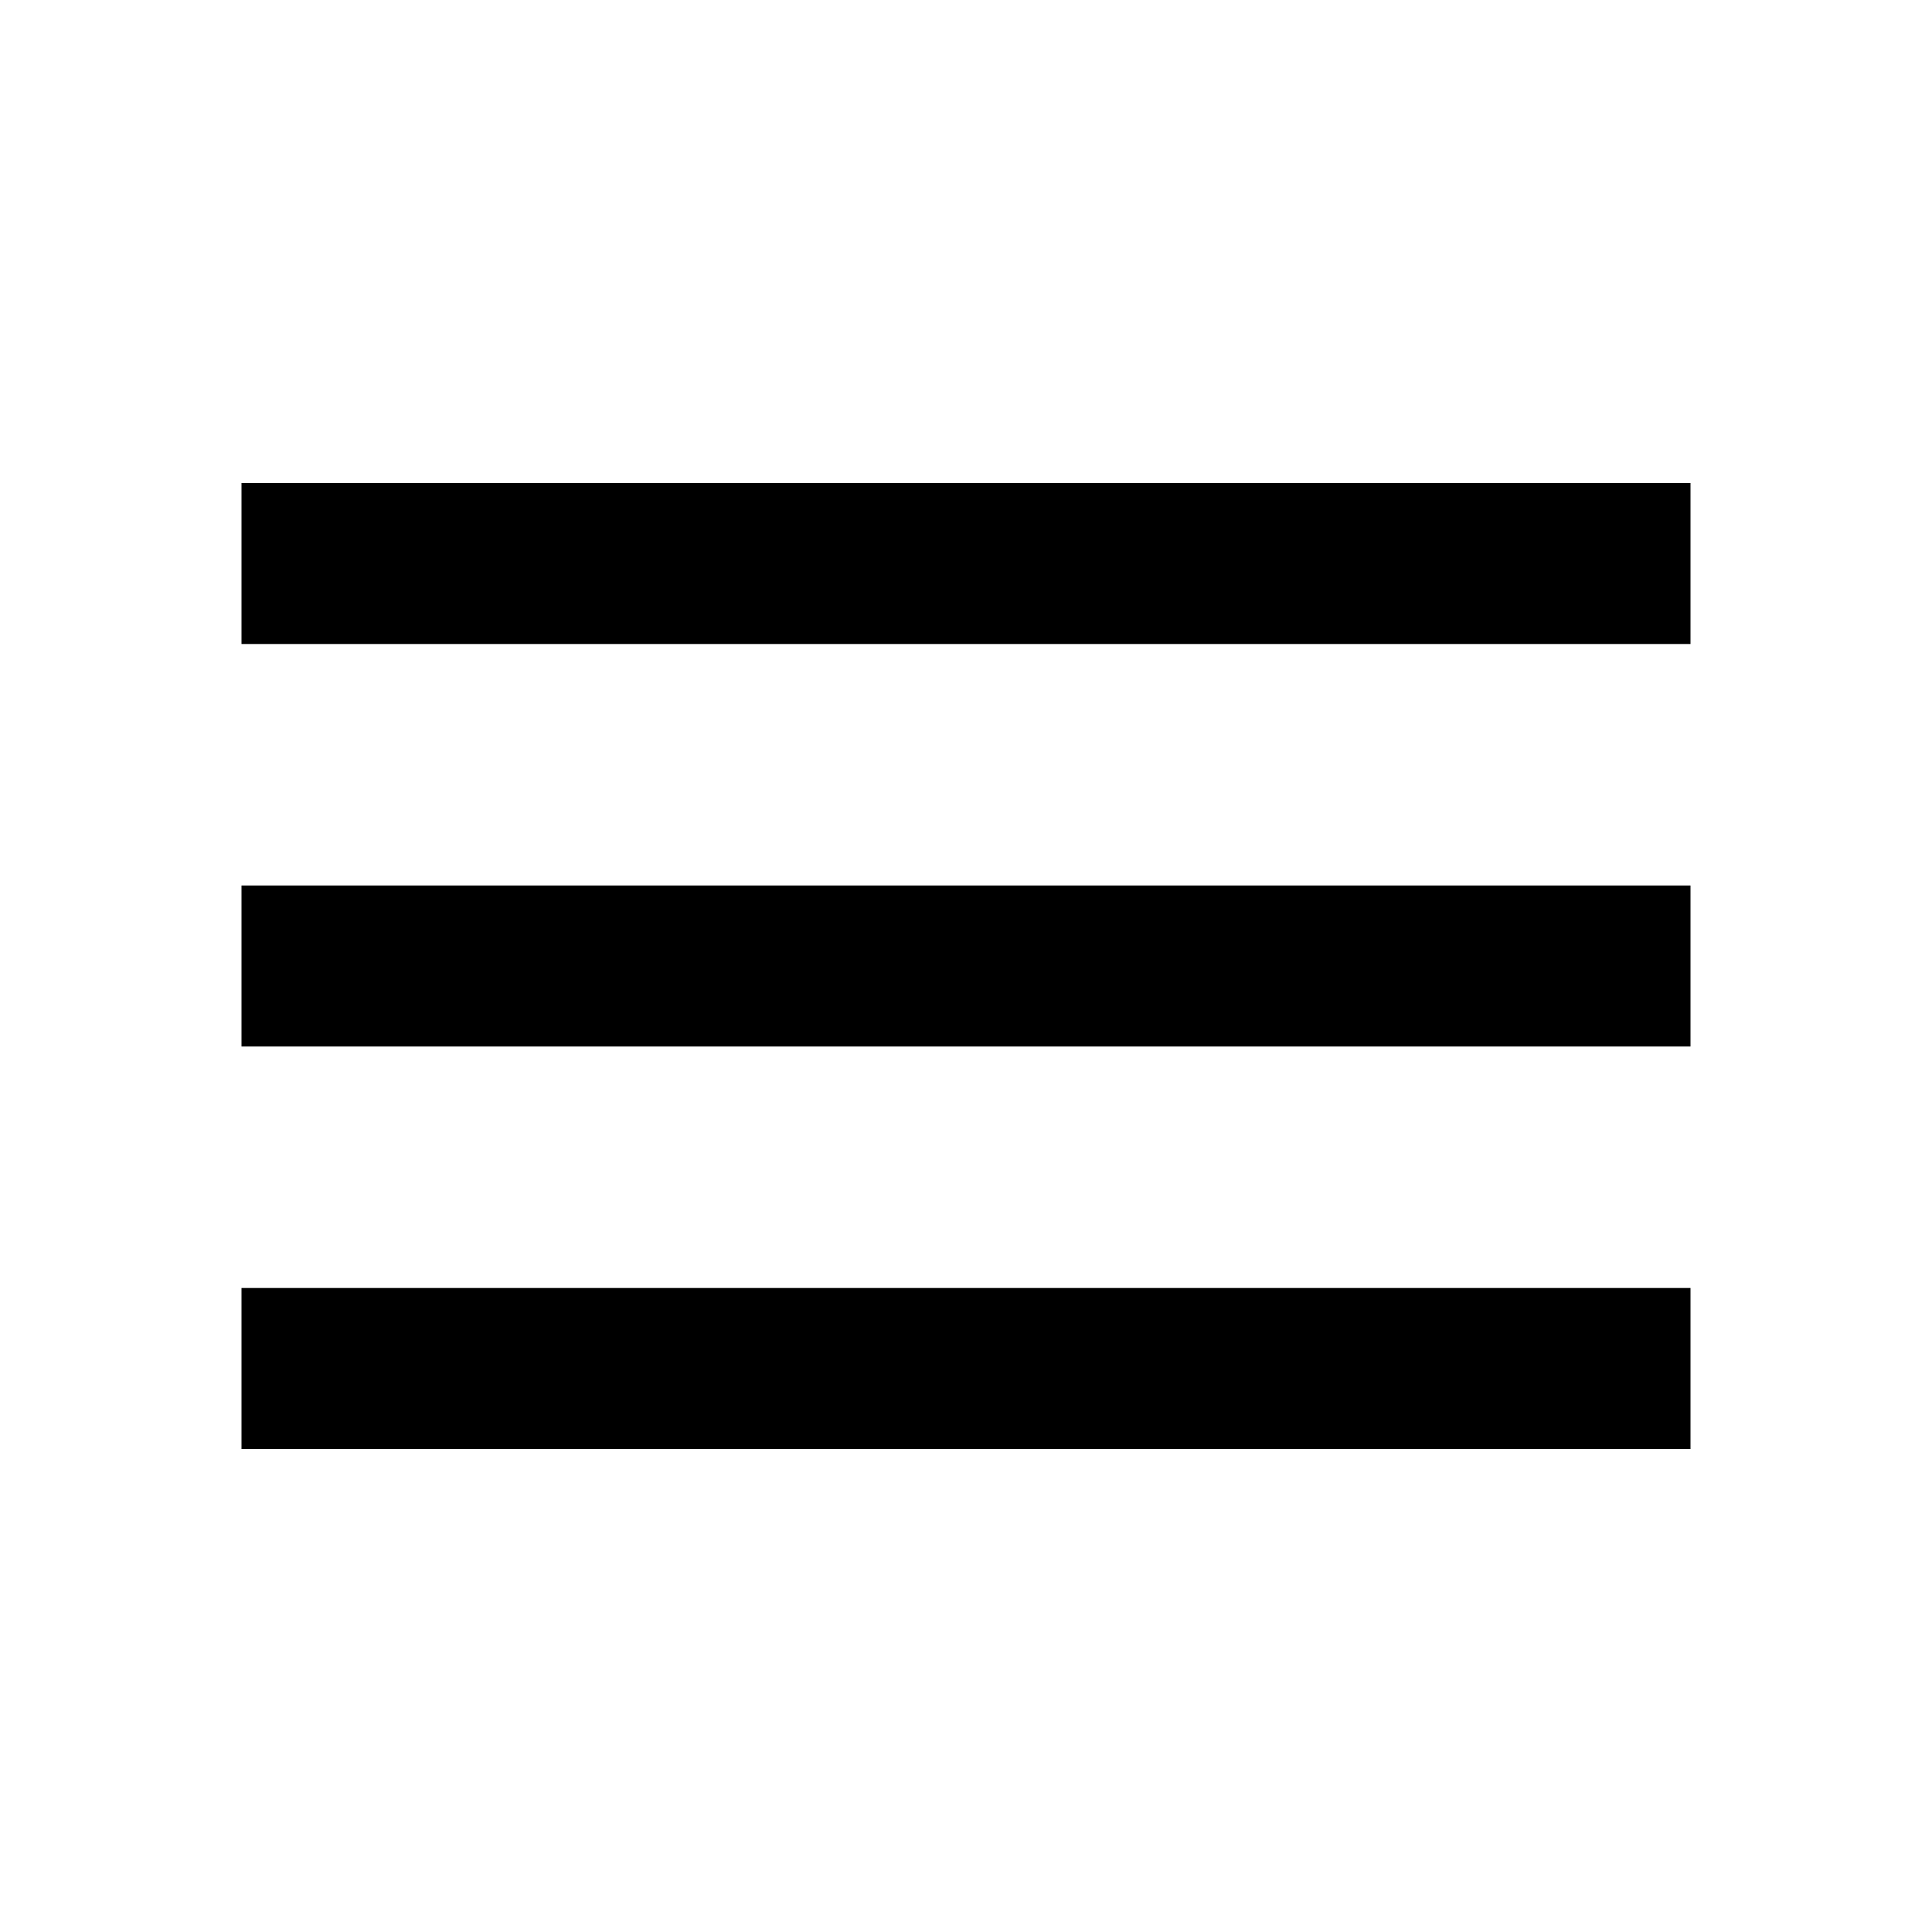
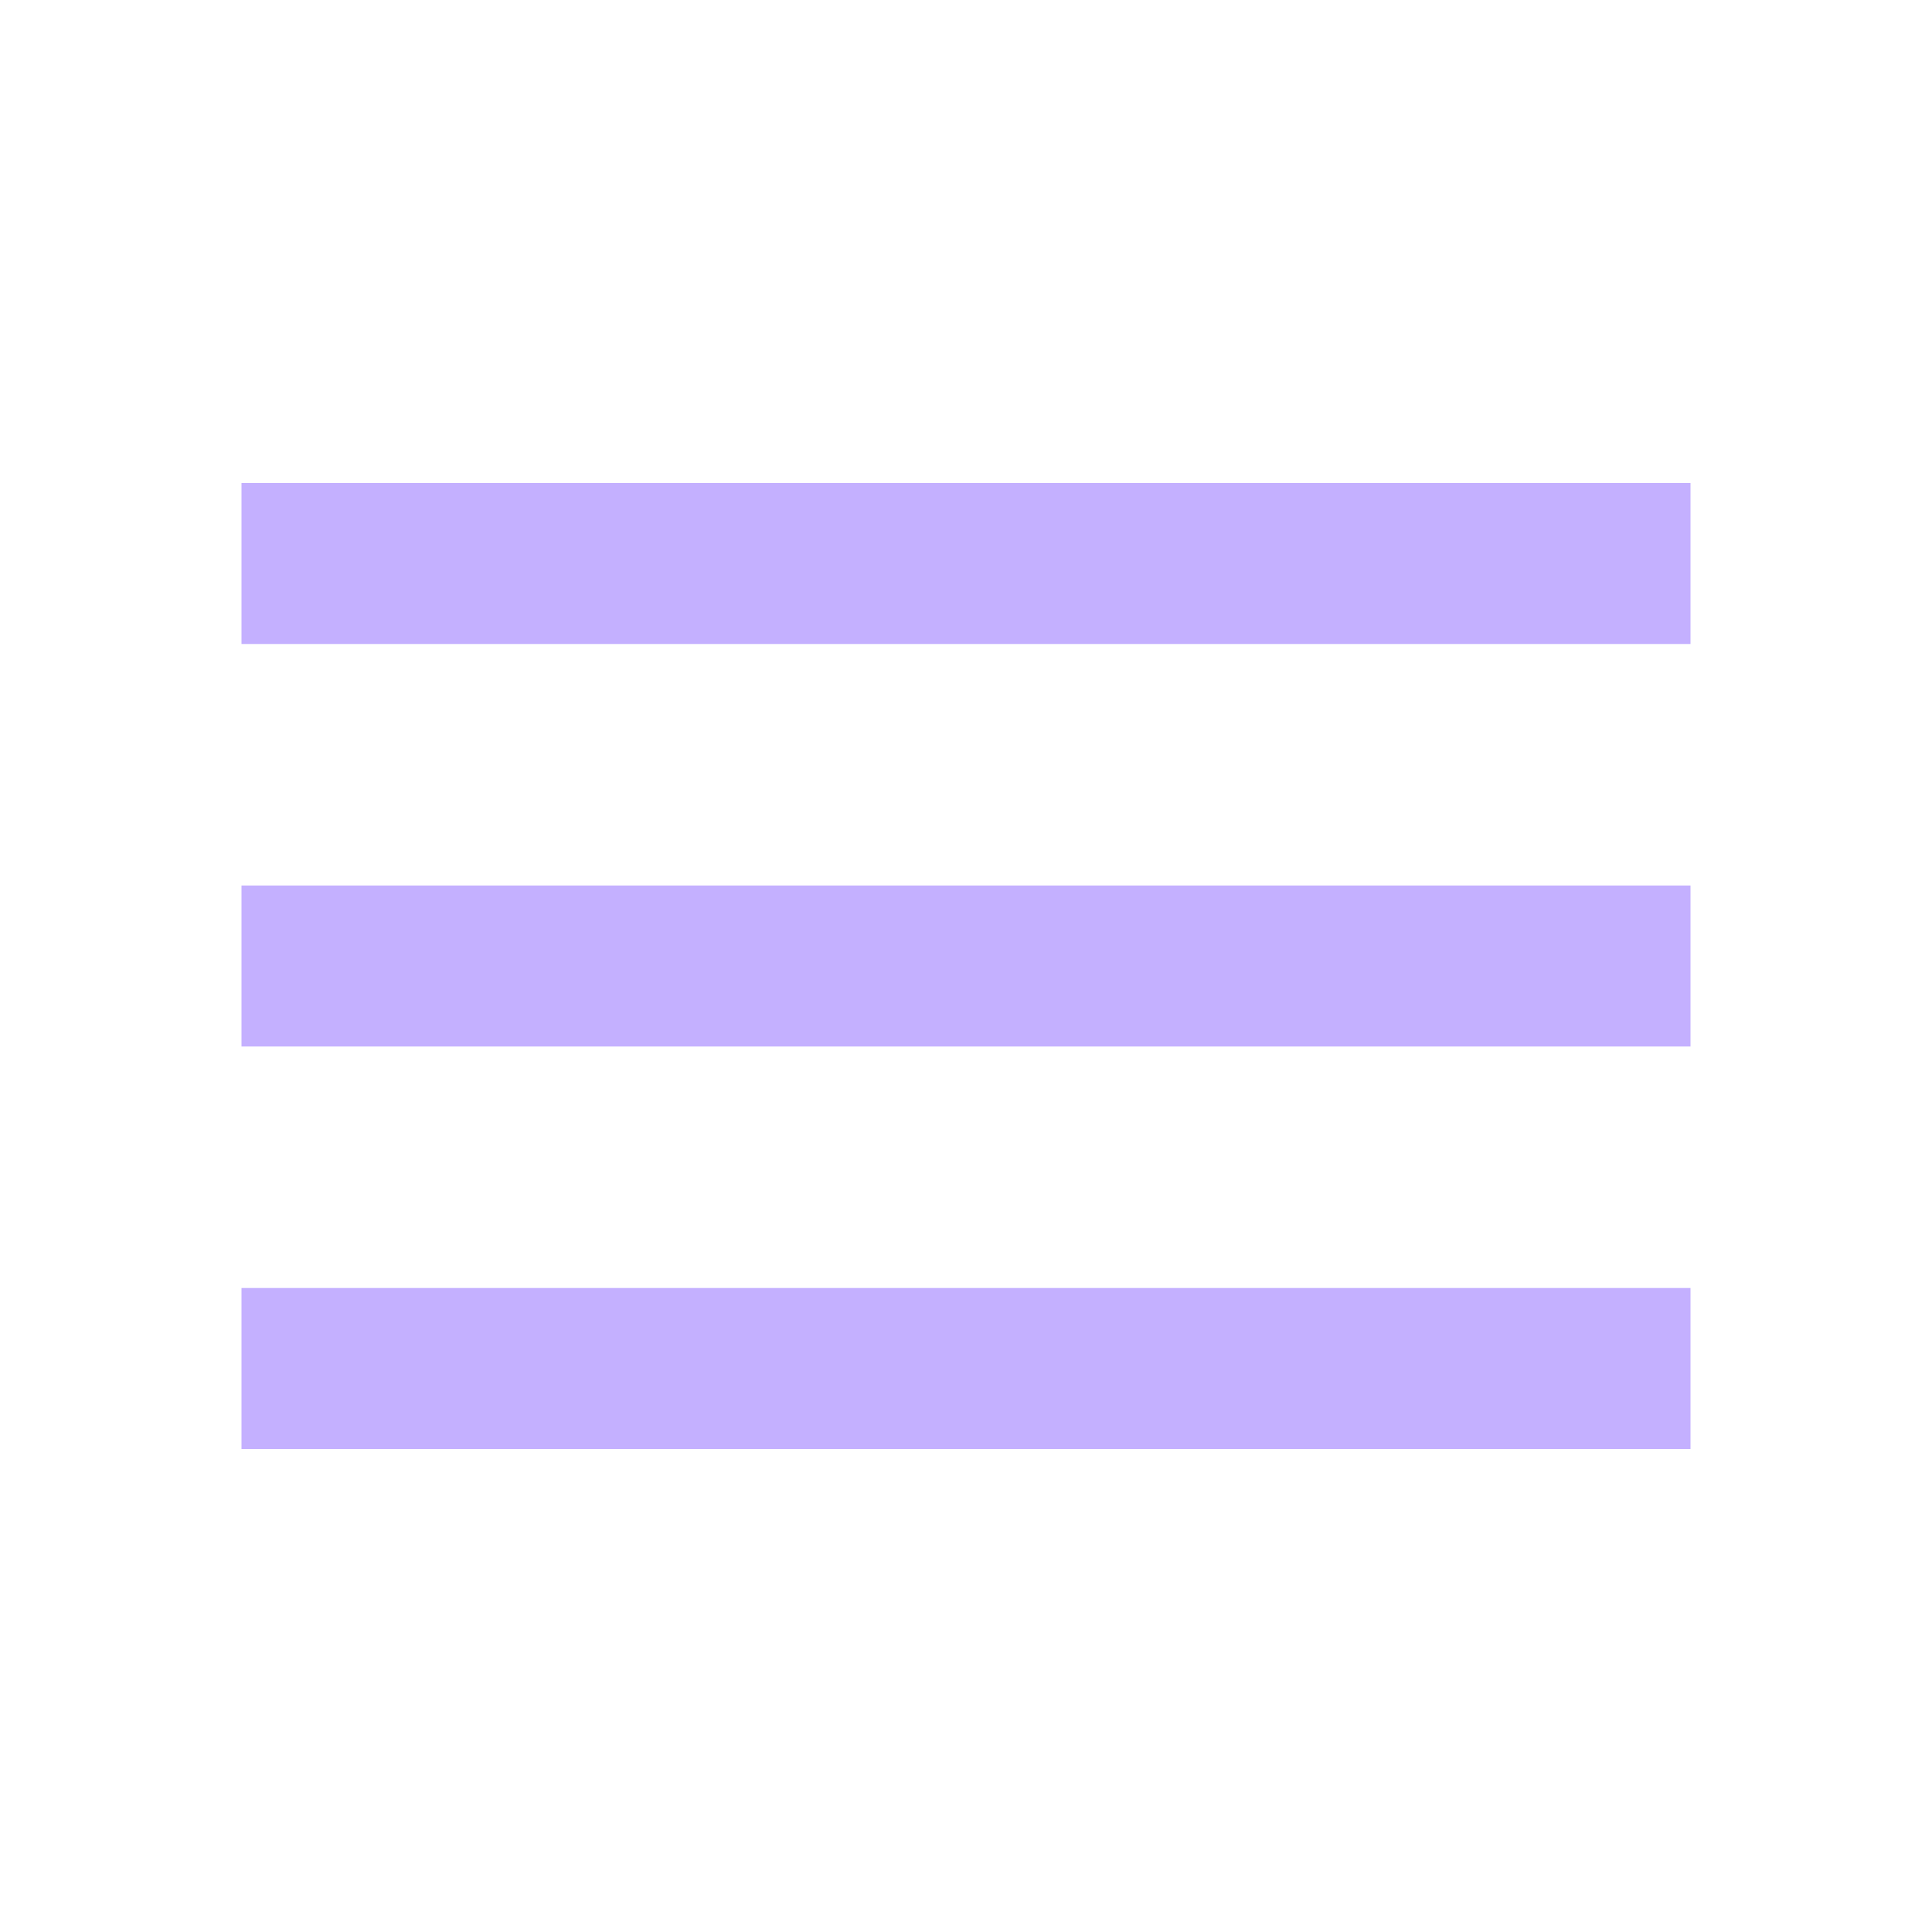
- <svg xmlns="http://www.w3.org/2000/svg" height="24px" viewBox="0 0 24 24" width="24px" fill="#000000">
+ <svg xmlns="http://www.w3.org/2000/svg" height="24px" viewBox="0 0 24 24" width="24px" fill="#C4B0FF">
  <path d="M0 0h24v24H0V0z" fill="none" />
  <path d="M3 18h18v-2H3v2zm0-5h18v-2H3v2zm0-7v2h18V6H3z" />
</svg>
